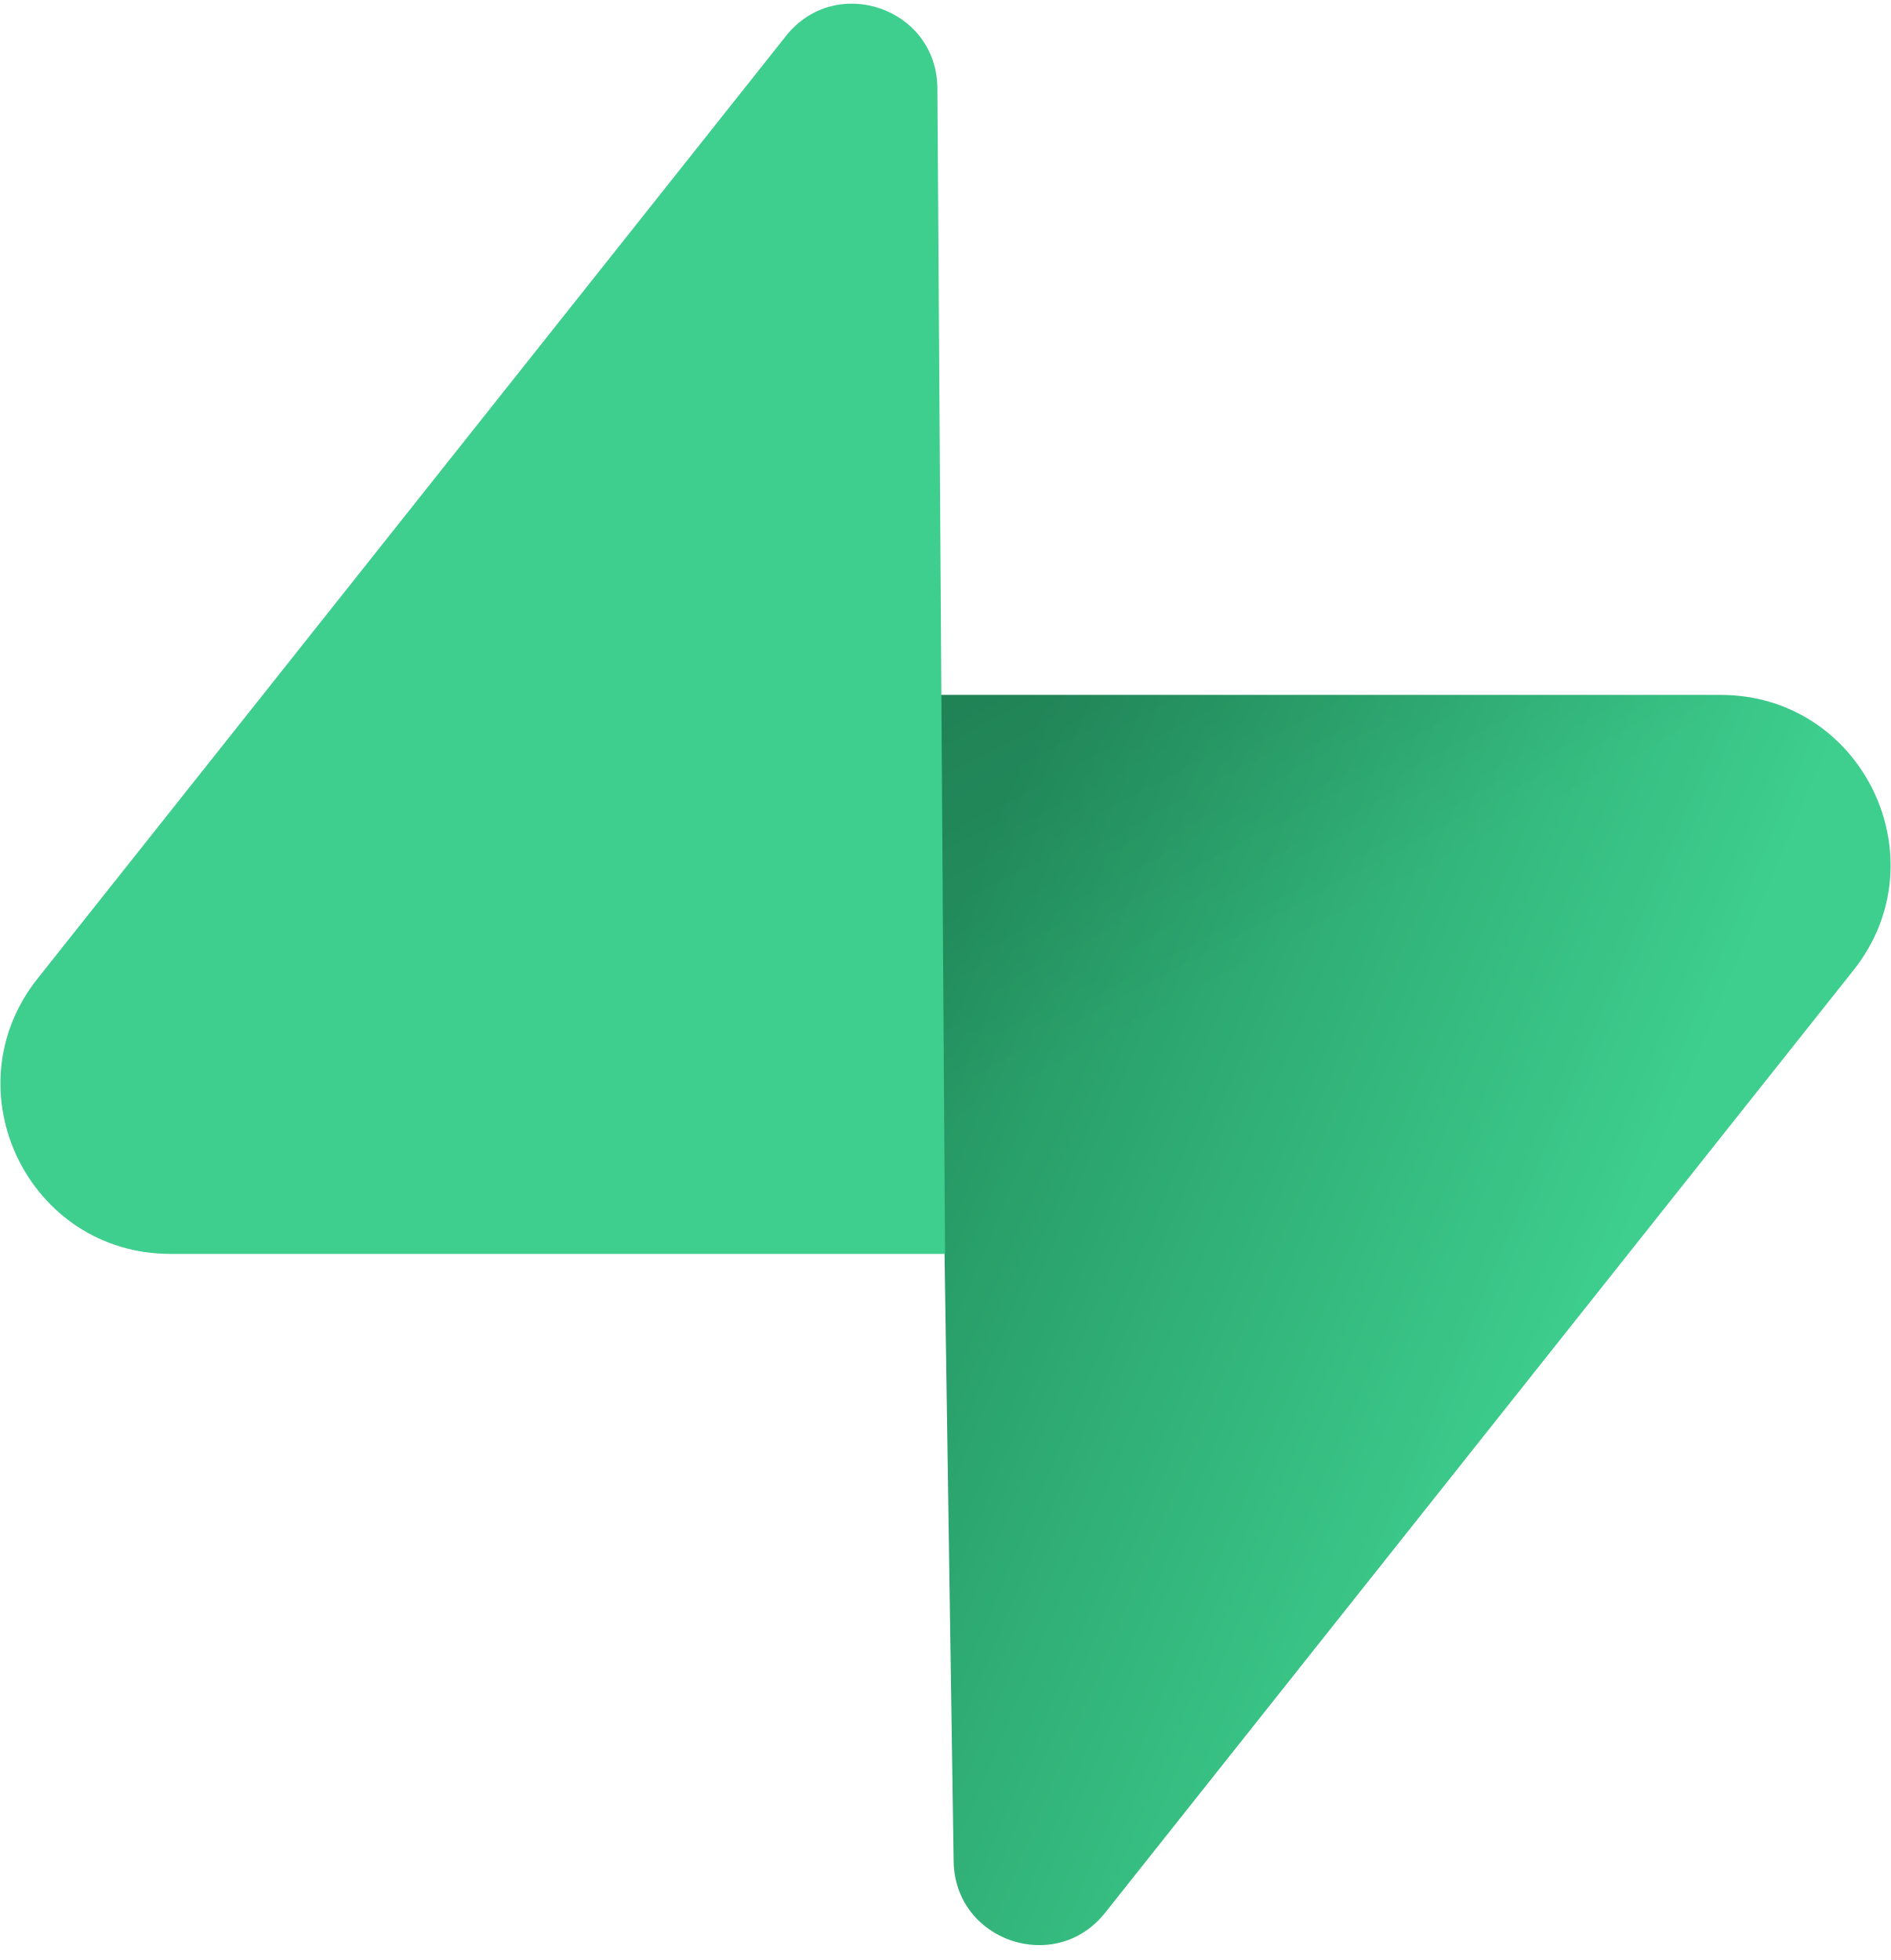
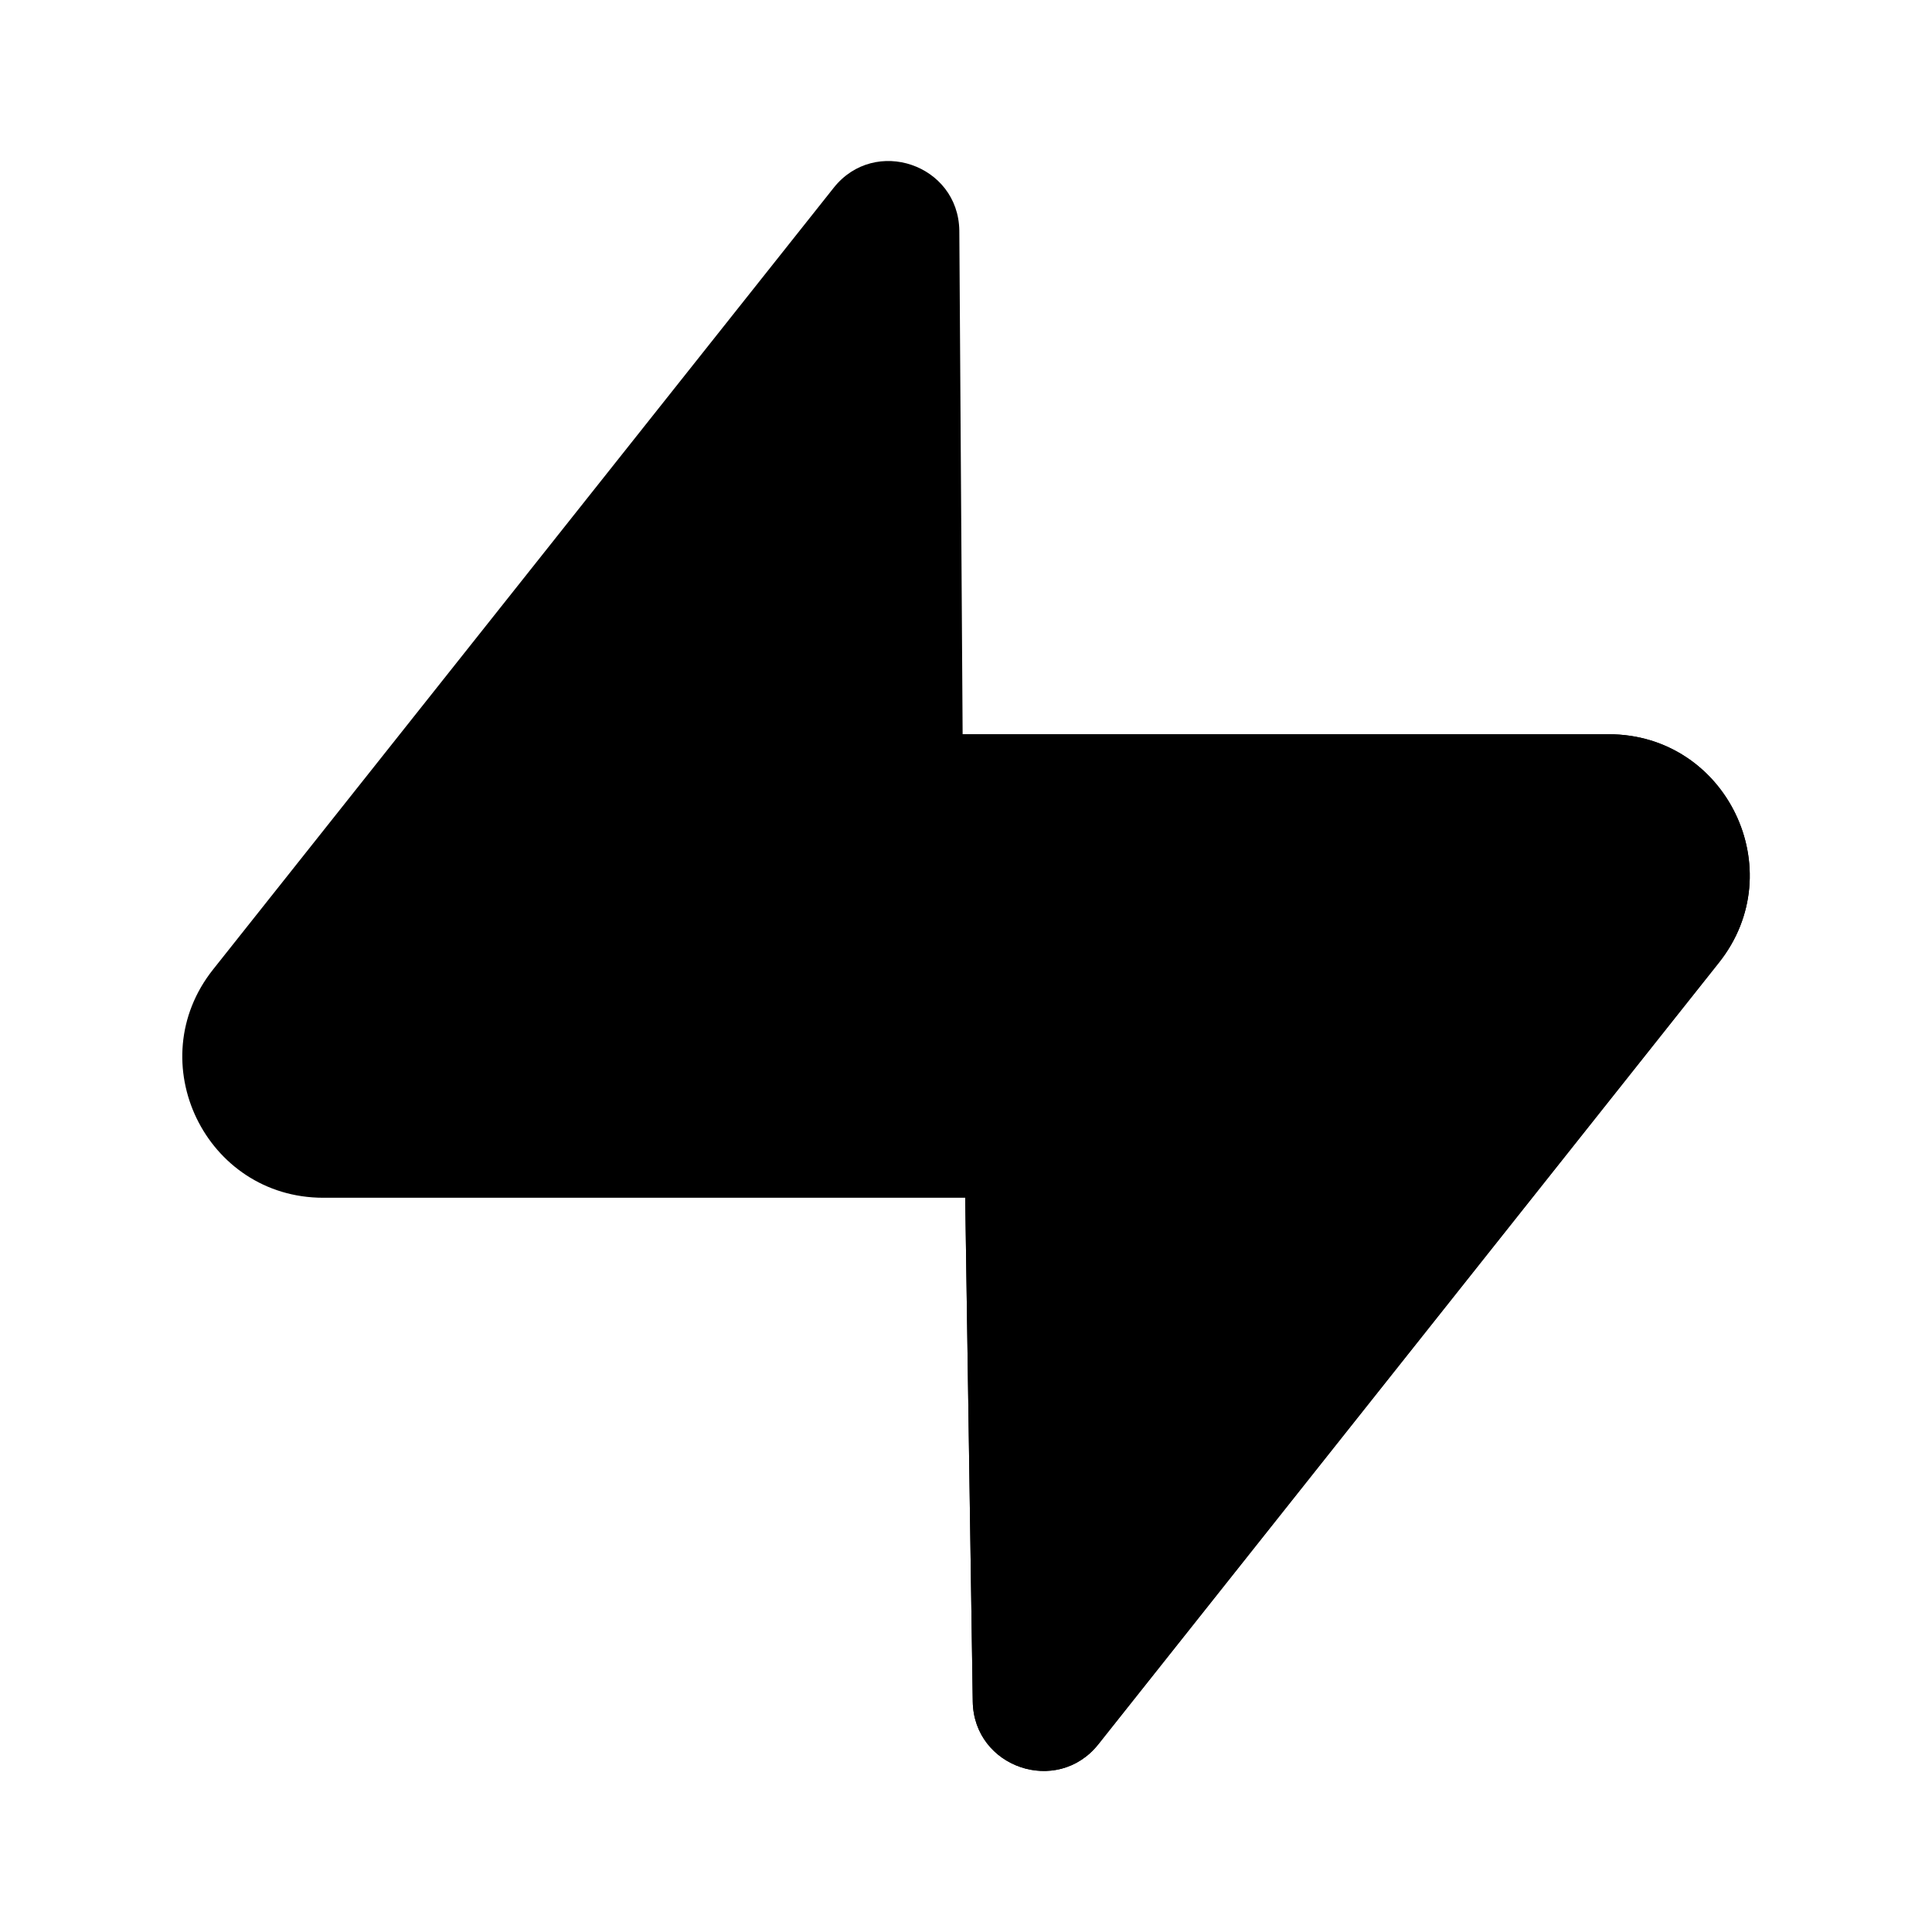
- <svg xmlns="http://www.w3.org/2000/svg" viewBox="0 0 109 113" fill="none">
-   <path d="M63.708 110.284C60.848 113.885 55.05 111.912 54.981 107.314L53.974 40.063L99.194 40.063C107.384 40.063 111.952 49.523 106.859 55.937L63.708 110.284Z" fill="url(#paint0_linear)" />
-   <path d="M63.708 110.284C60.848 113.885 55.05 111.912 54.981 107.314L53.974 40.063L99.194 40.063C107.384 40.063 111.952 49.523 106.859 55.937L63.708 110.284Z" fill="url(#paint1_linear)" fill-opacity="0.2" />
-   <path d="M45.317 2.071C48.176 -1.53 53.974 0.443 54.043 5.041L54.485 72.292H9.831C1.64 72.292 -2.928 62.832 2.166 56.417L45.317 2.071Z" fill="#3ECF8E" />
+ <svg xmlns="http://www.w3.org/2000/svg" width="24" height="24" viewBox="0 0 24 24">
+   <rect width="24" height="24" fill="none" />
  <defs>
-     <linearGradient id="paint0_linear" x1="53.974" y1="54.974" x2="94.163" y2="71.829" gradientUnits="userSpaceOnUse">
-       <stop stop-color="#249361" />
-       <stop offset="1" stop-color="#3ECF8E" />
-     </linearGradient>
-     <linearGradient id="paint1_linear" x1="36.156" y1="30.578" x2="54.484" y2="65.081" gradientUnits="userSpaceOnUse">
-       <stop />
-       <stop offset="1" stop-opacity="0" />
-     </linearGradient>
+     <path id="lineiconsSupabase0" fill="currentColor" d="M13.644 21.668c-.511.643-1.547.29-1.56-.531l-.18-12.016h8.08c1.463 0 2.28 1.69 1.37 2.836z" />
  </defs>
+   <use href="#lineiconsSupabase0" />
+   <use href="#lineiconsSupabase0" />
+   <path fill="currentColor" d="M10.357 2.332c.511-.643 1.547-.29 1.56.531l.079 12.016h-7.98c-1.463 0-2.279-1.69-1.369-2.836z" />
</svg>
